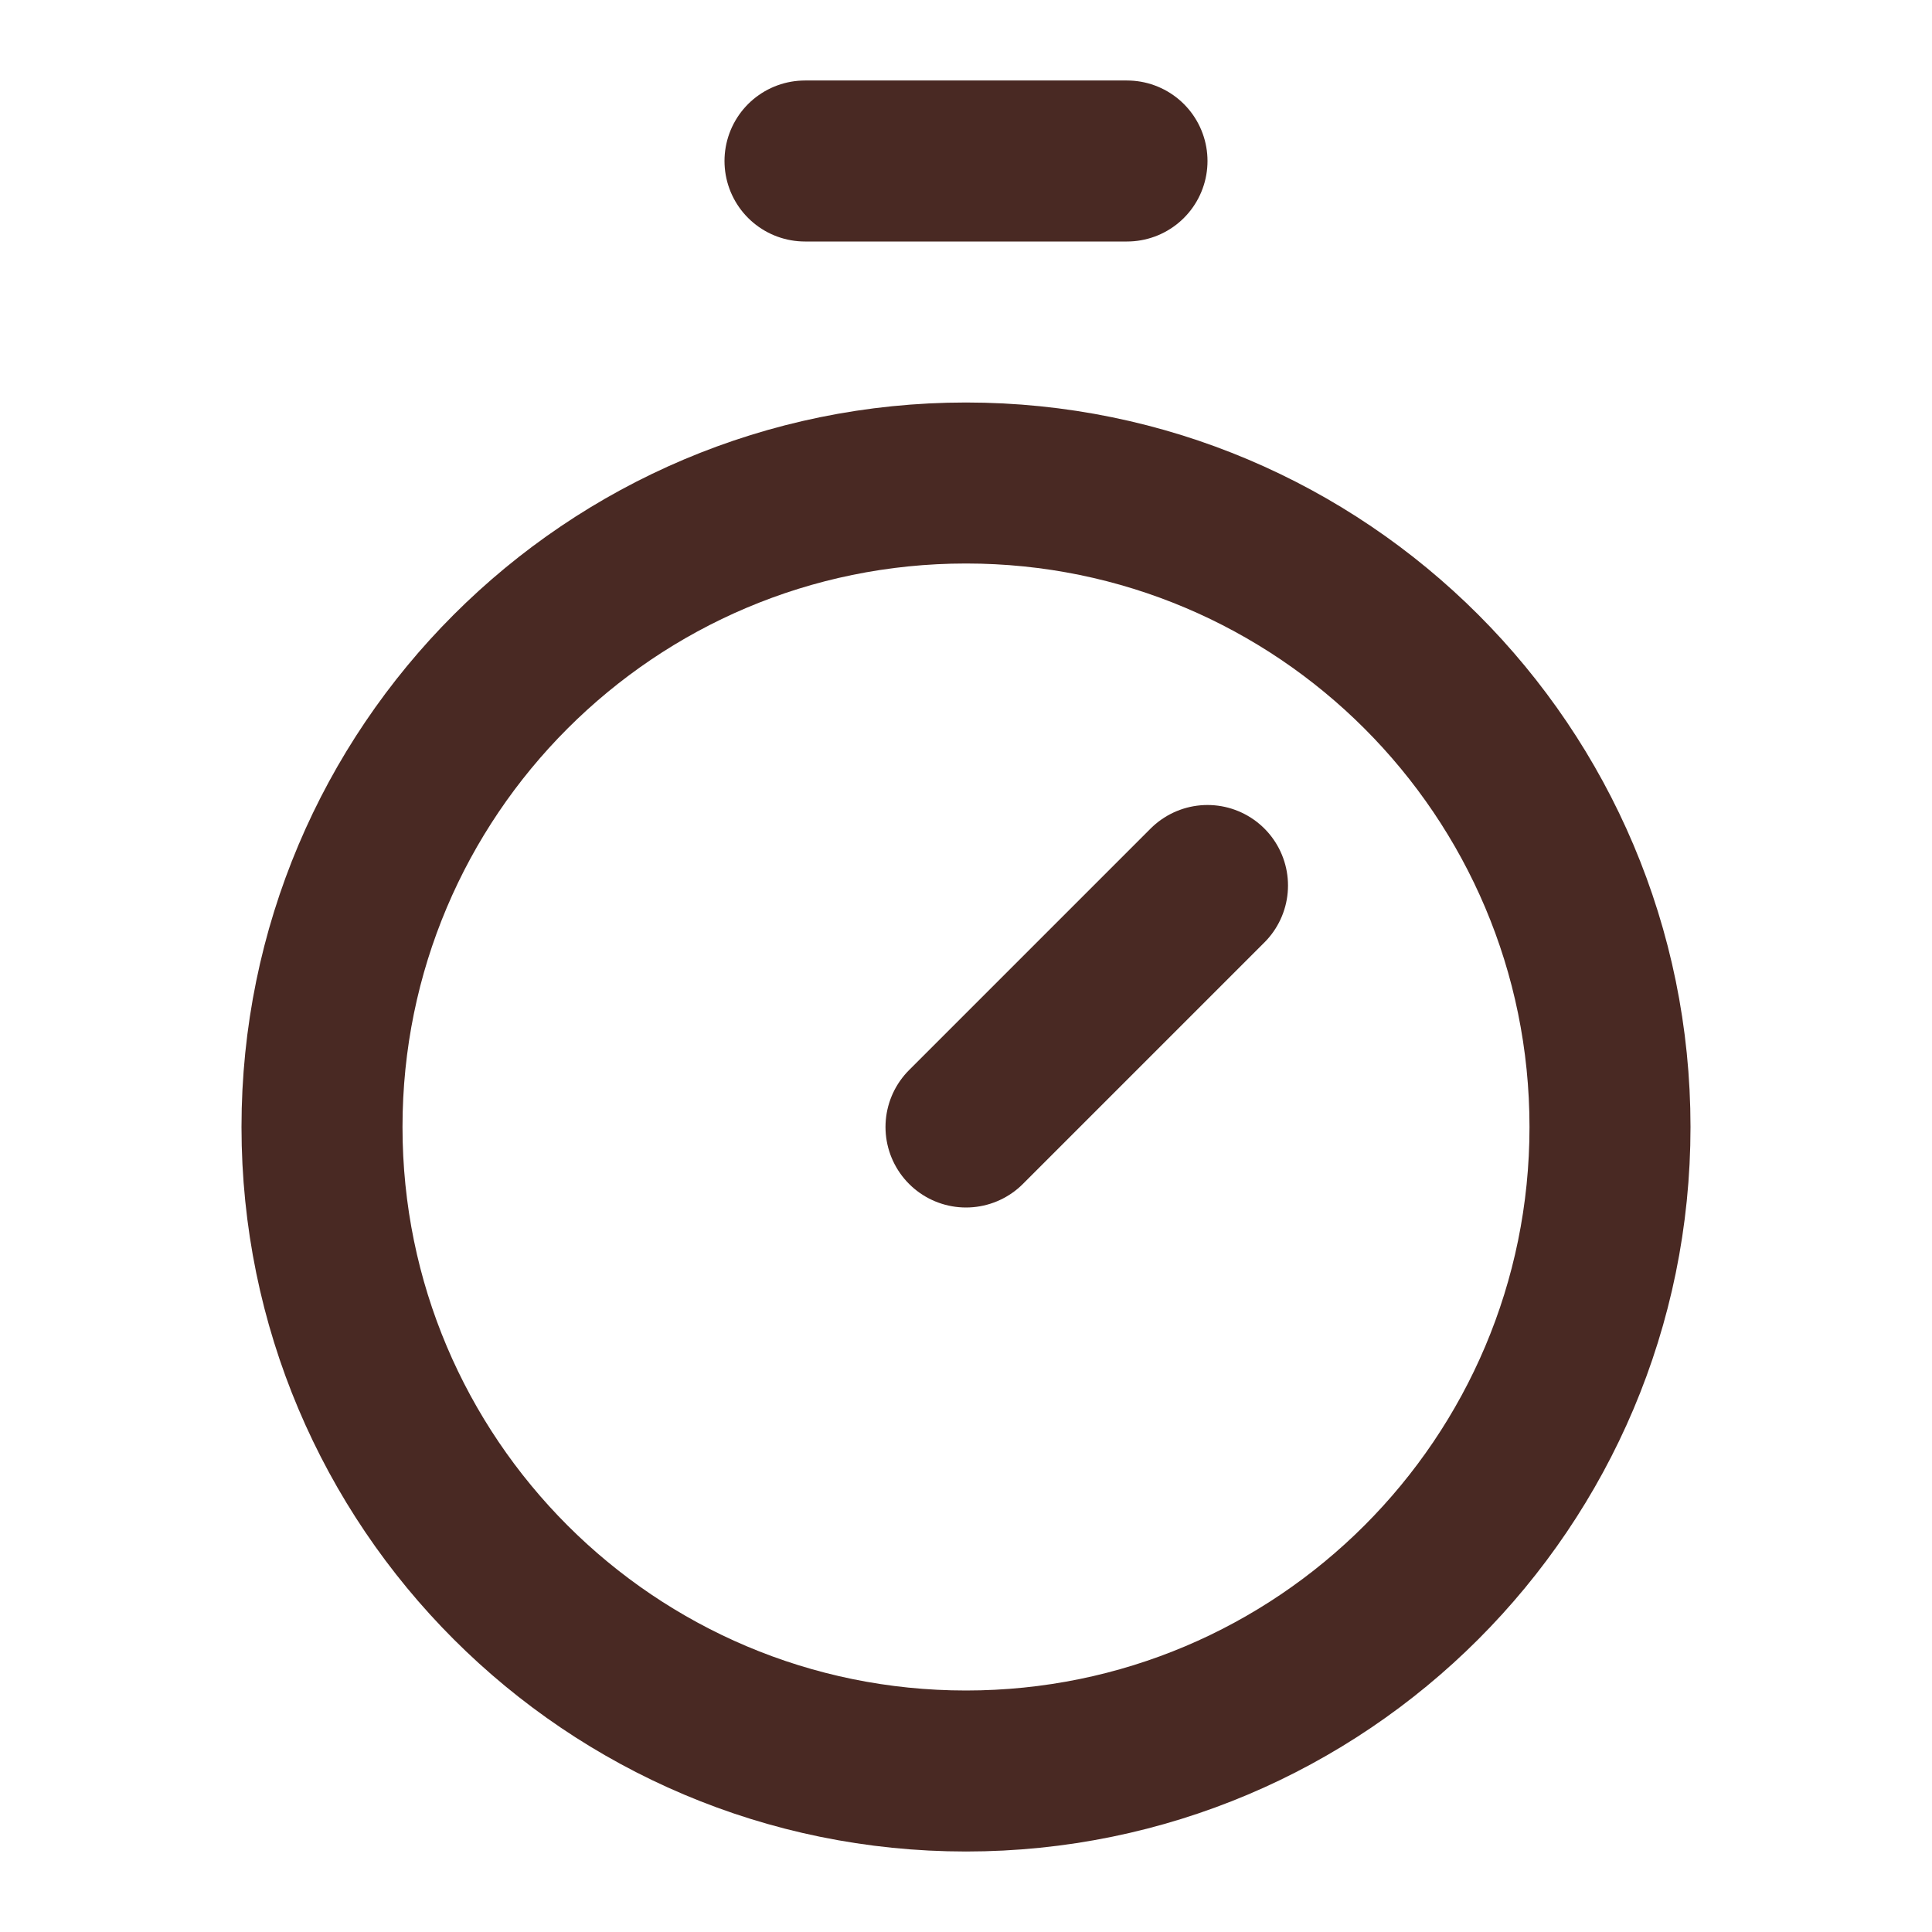
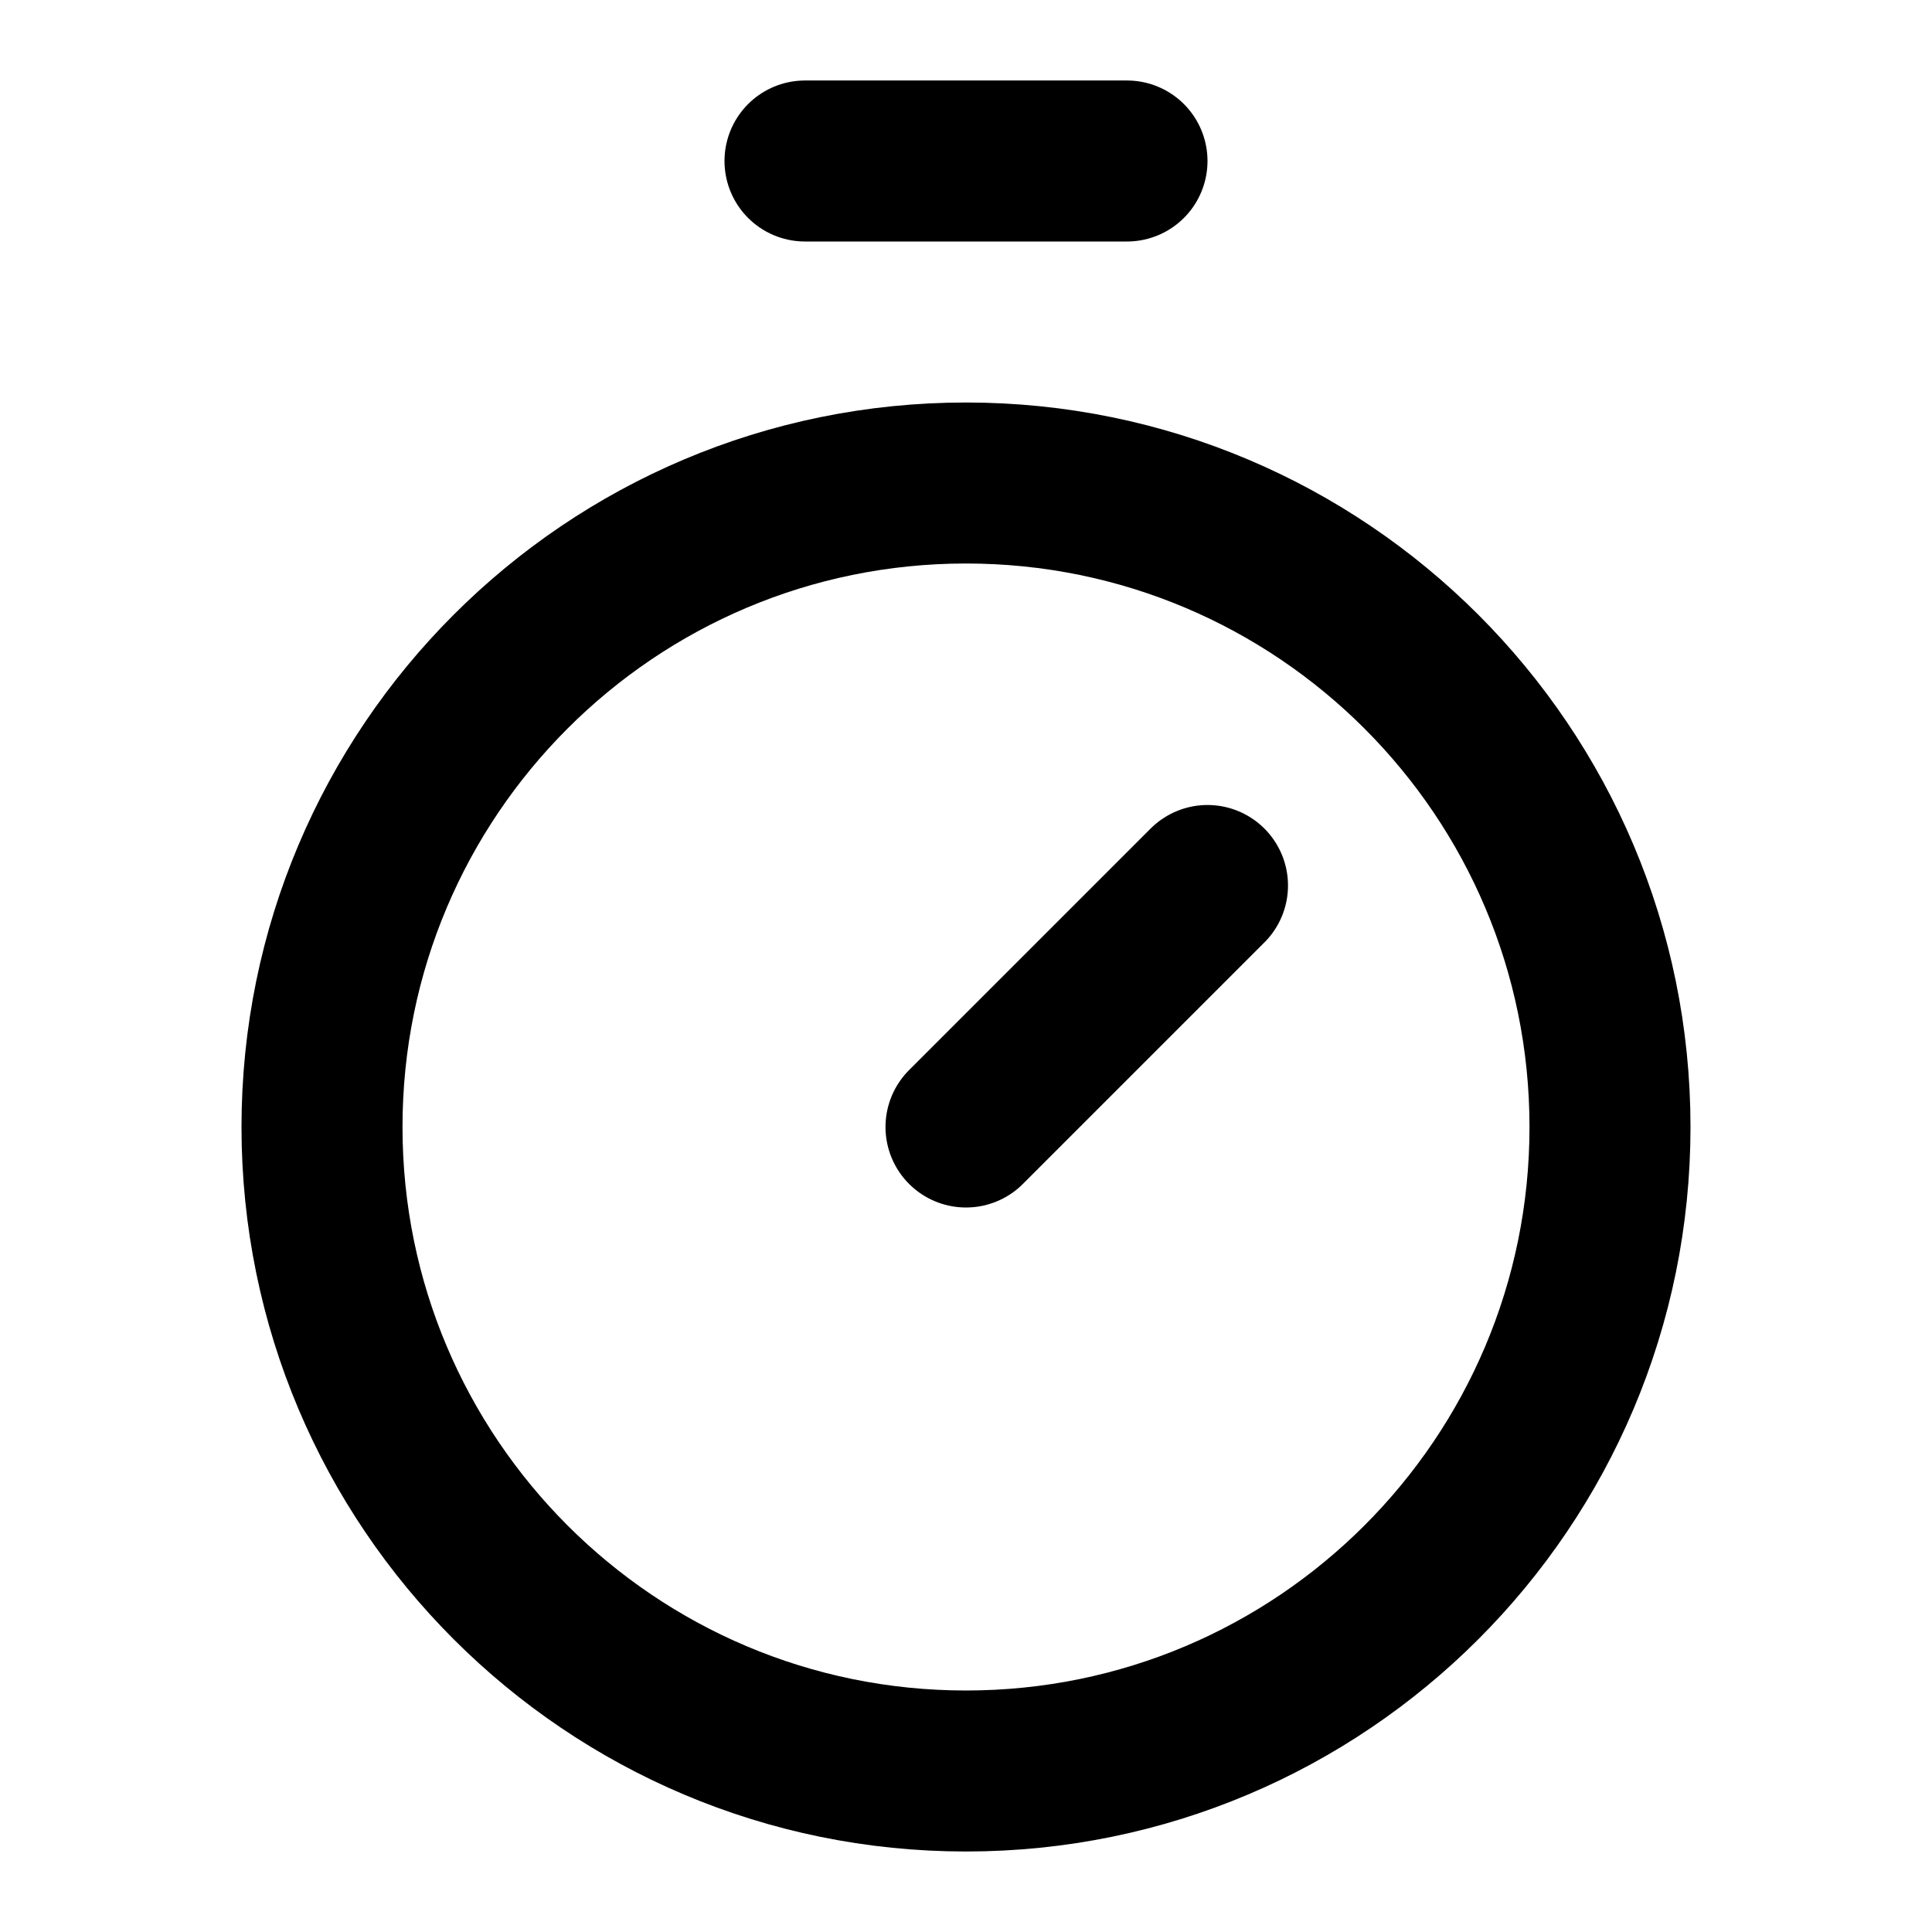
- <svg xmlns="http://www.w3.org/2000/svg" width="24" height="24" viewBox="0 0 24 24" fill="none" stroke="#492923" stroke-width="2" stroke-linecap="round" stroke-linejoin="round" class="lucide lucide-timer-icon lucide-timer">
+ <svg xmlns="http://www.w3.org/2000/svg" width="24" height="24" viewBox="0 0 24 24" fill="none" stroke="currentColor" stroke-width="2" stroke-linecap="round" stroke-linejoin="round" class="lucide lucide-timer-icon lucide-timer">
  <line x1="10" x2="14" y1="2" y2="2" />
  <line x1="12" x2="15" y1="14" y2="11" />
  <circle cx="12" cy="14" r="8" />
</svg>
